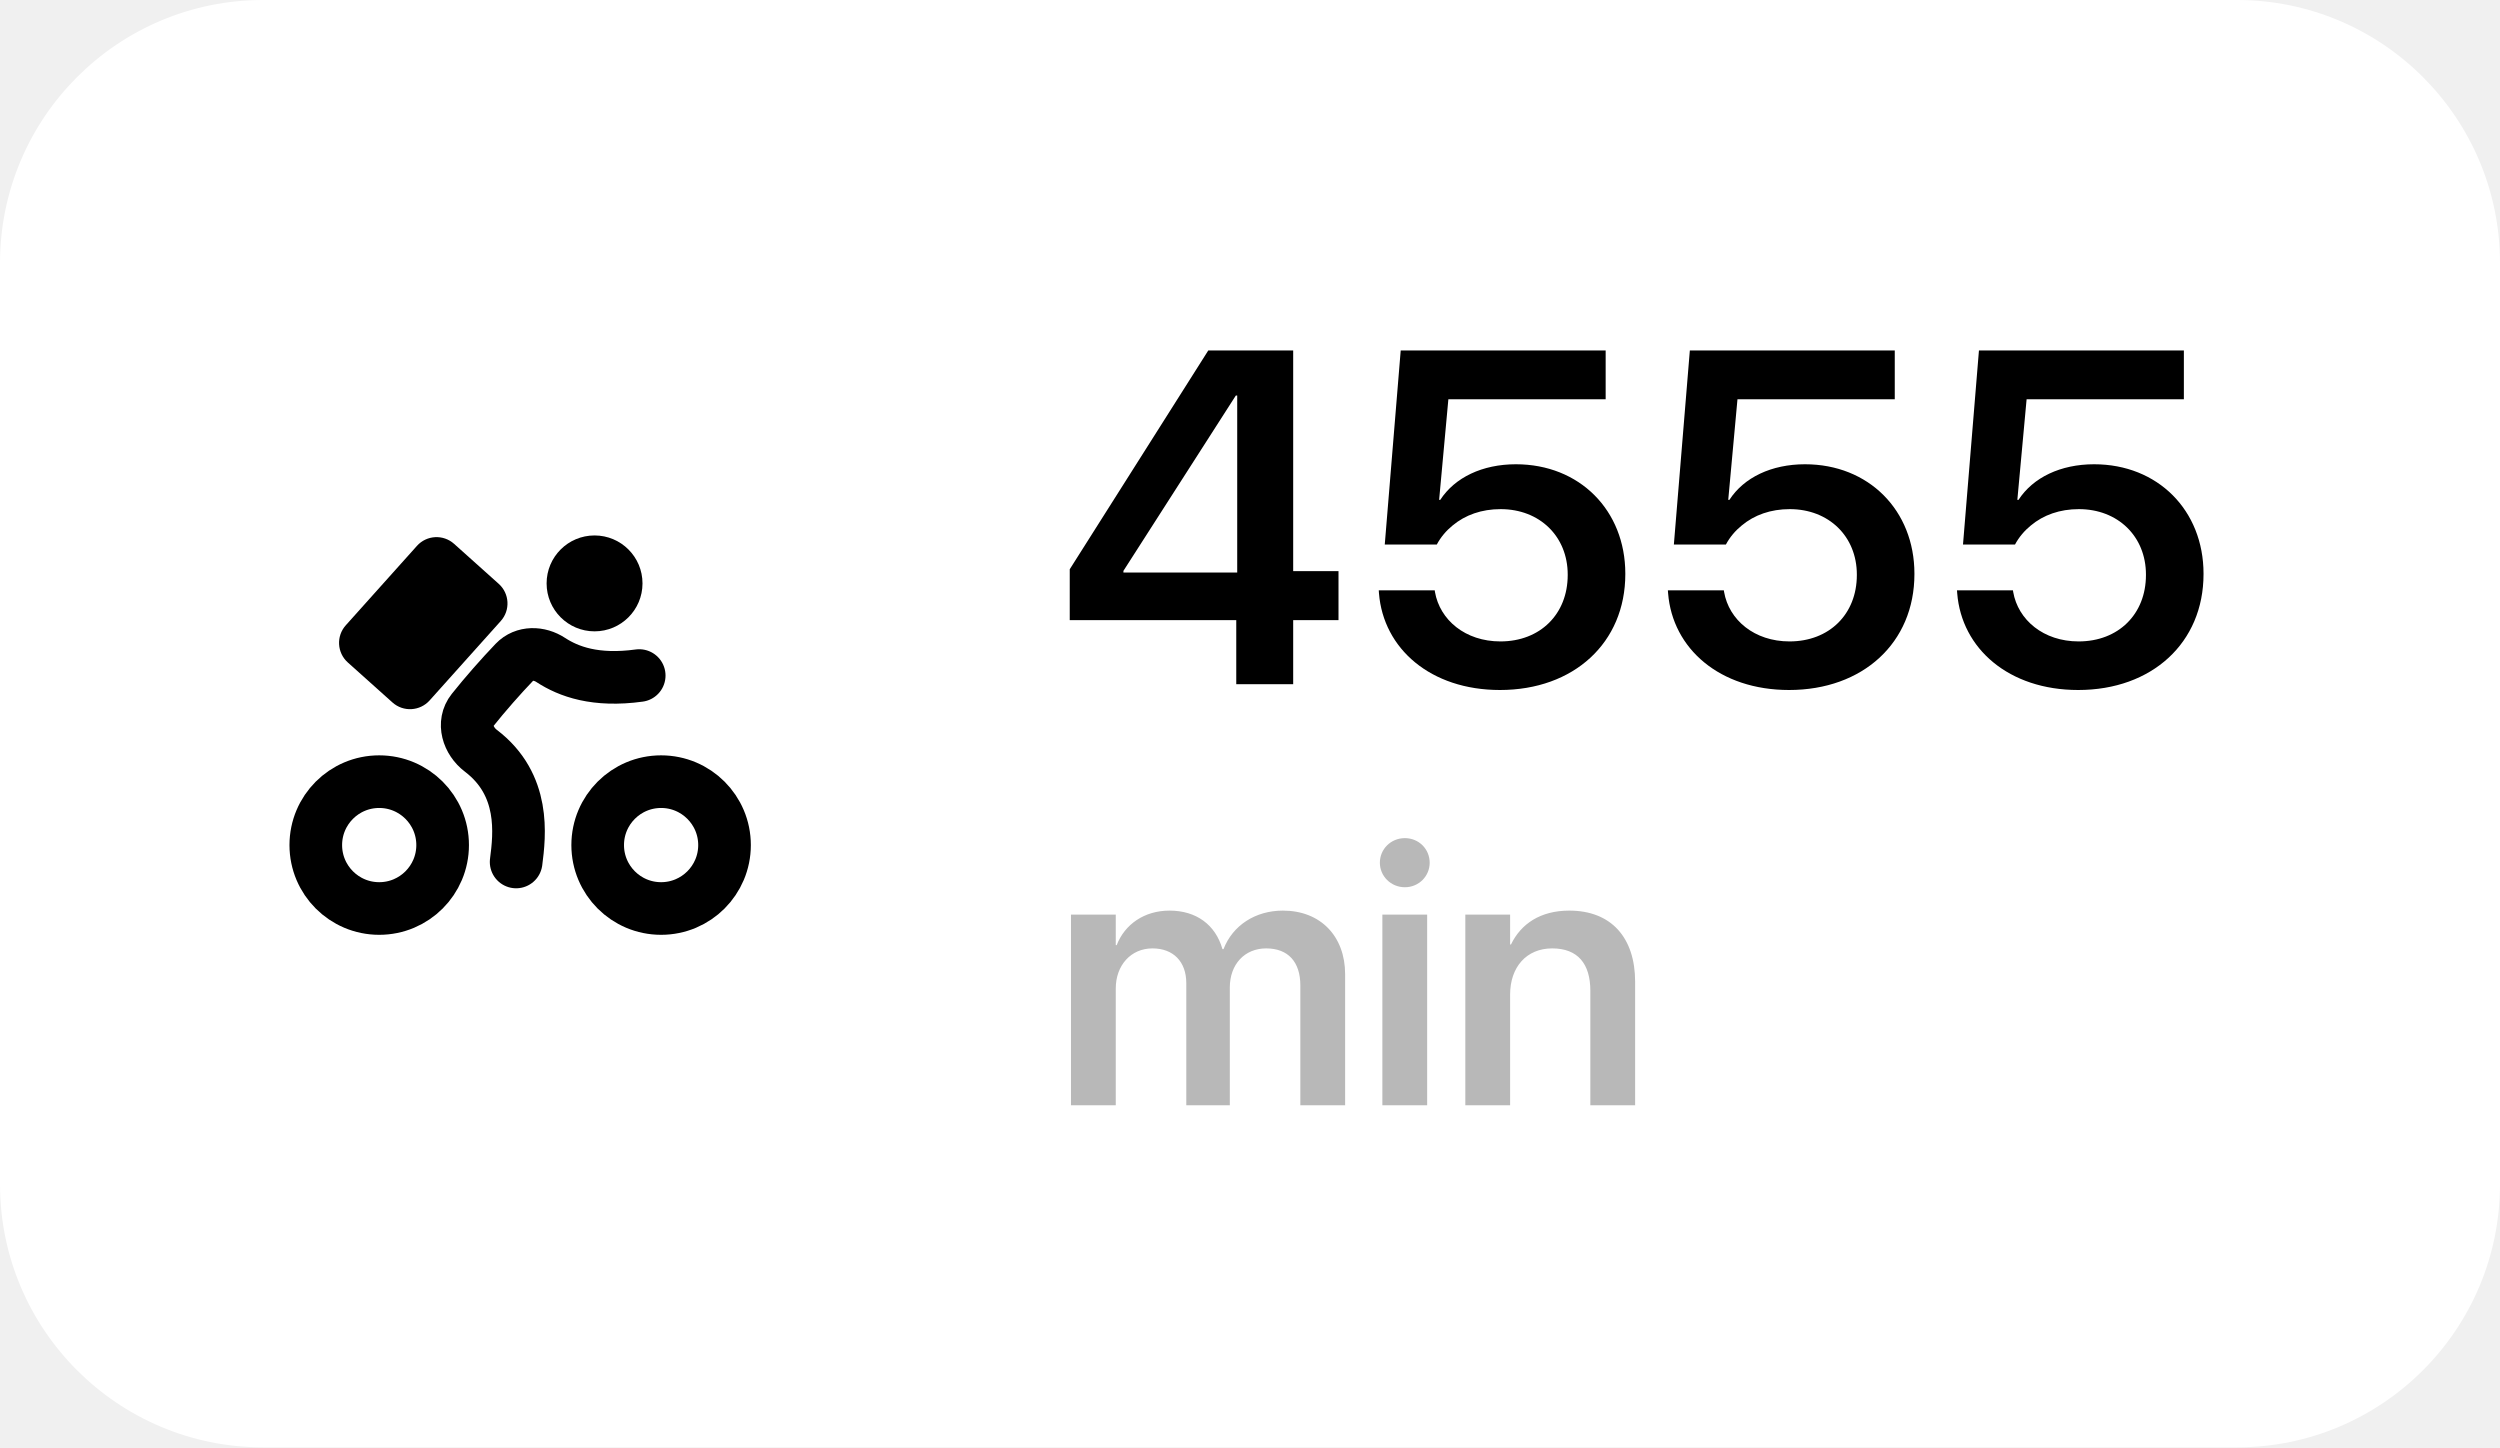
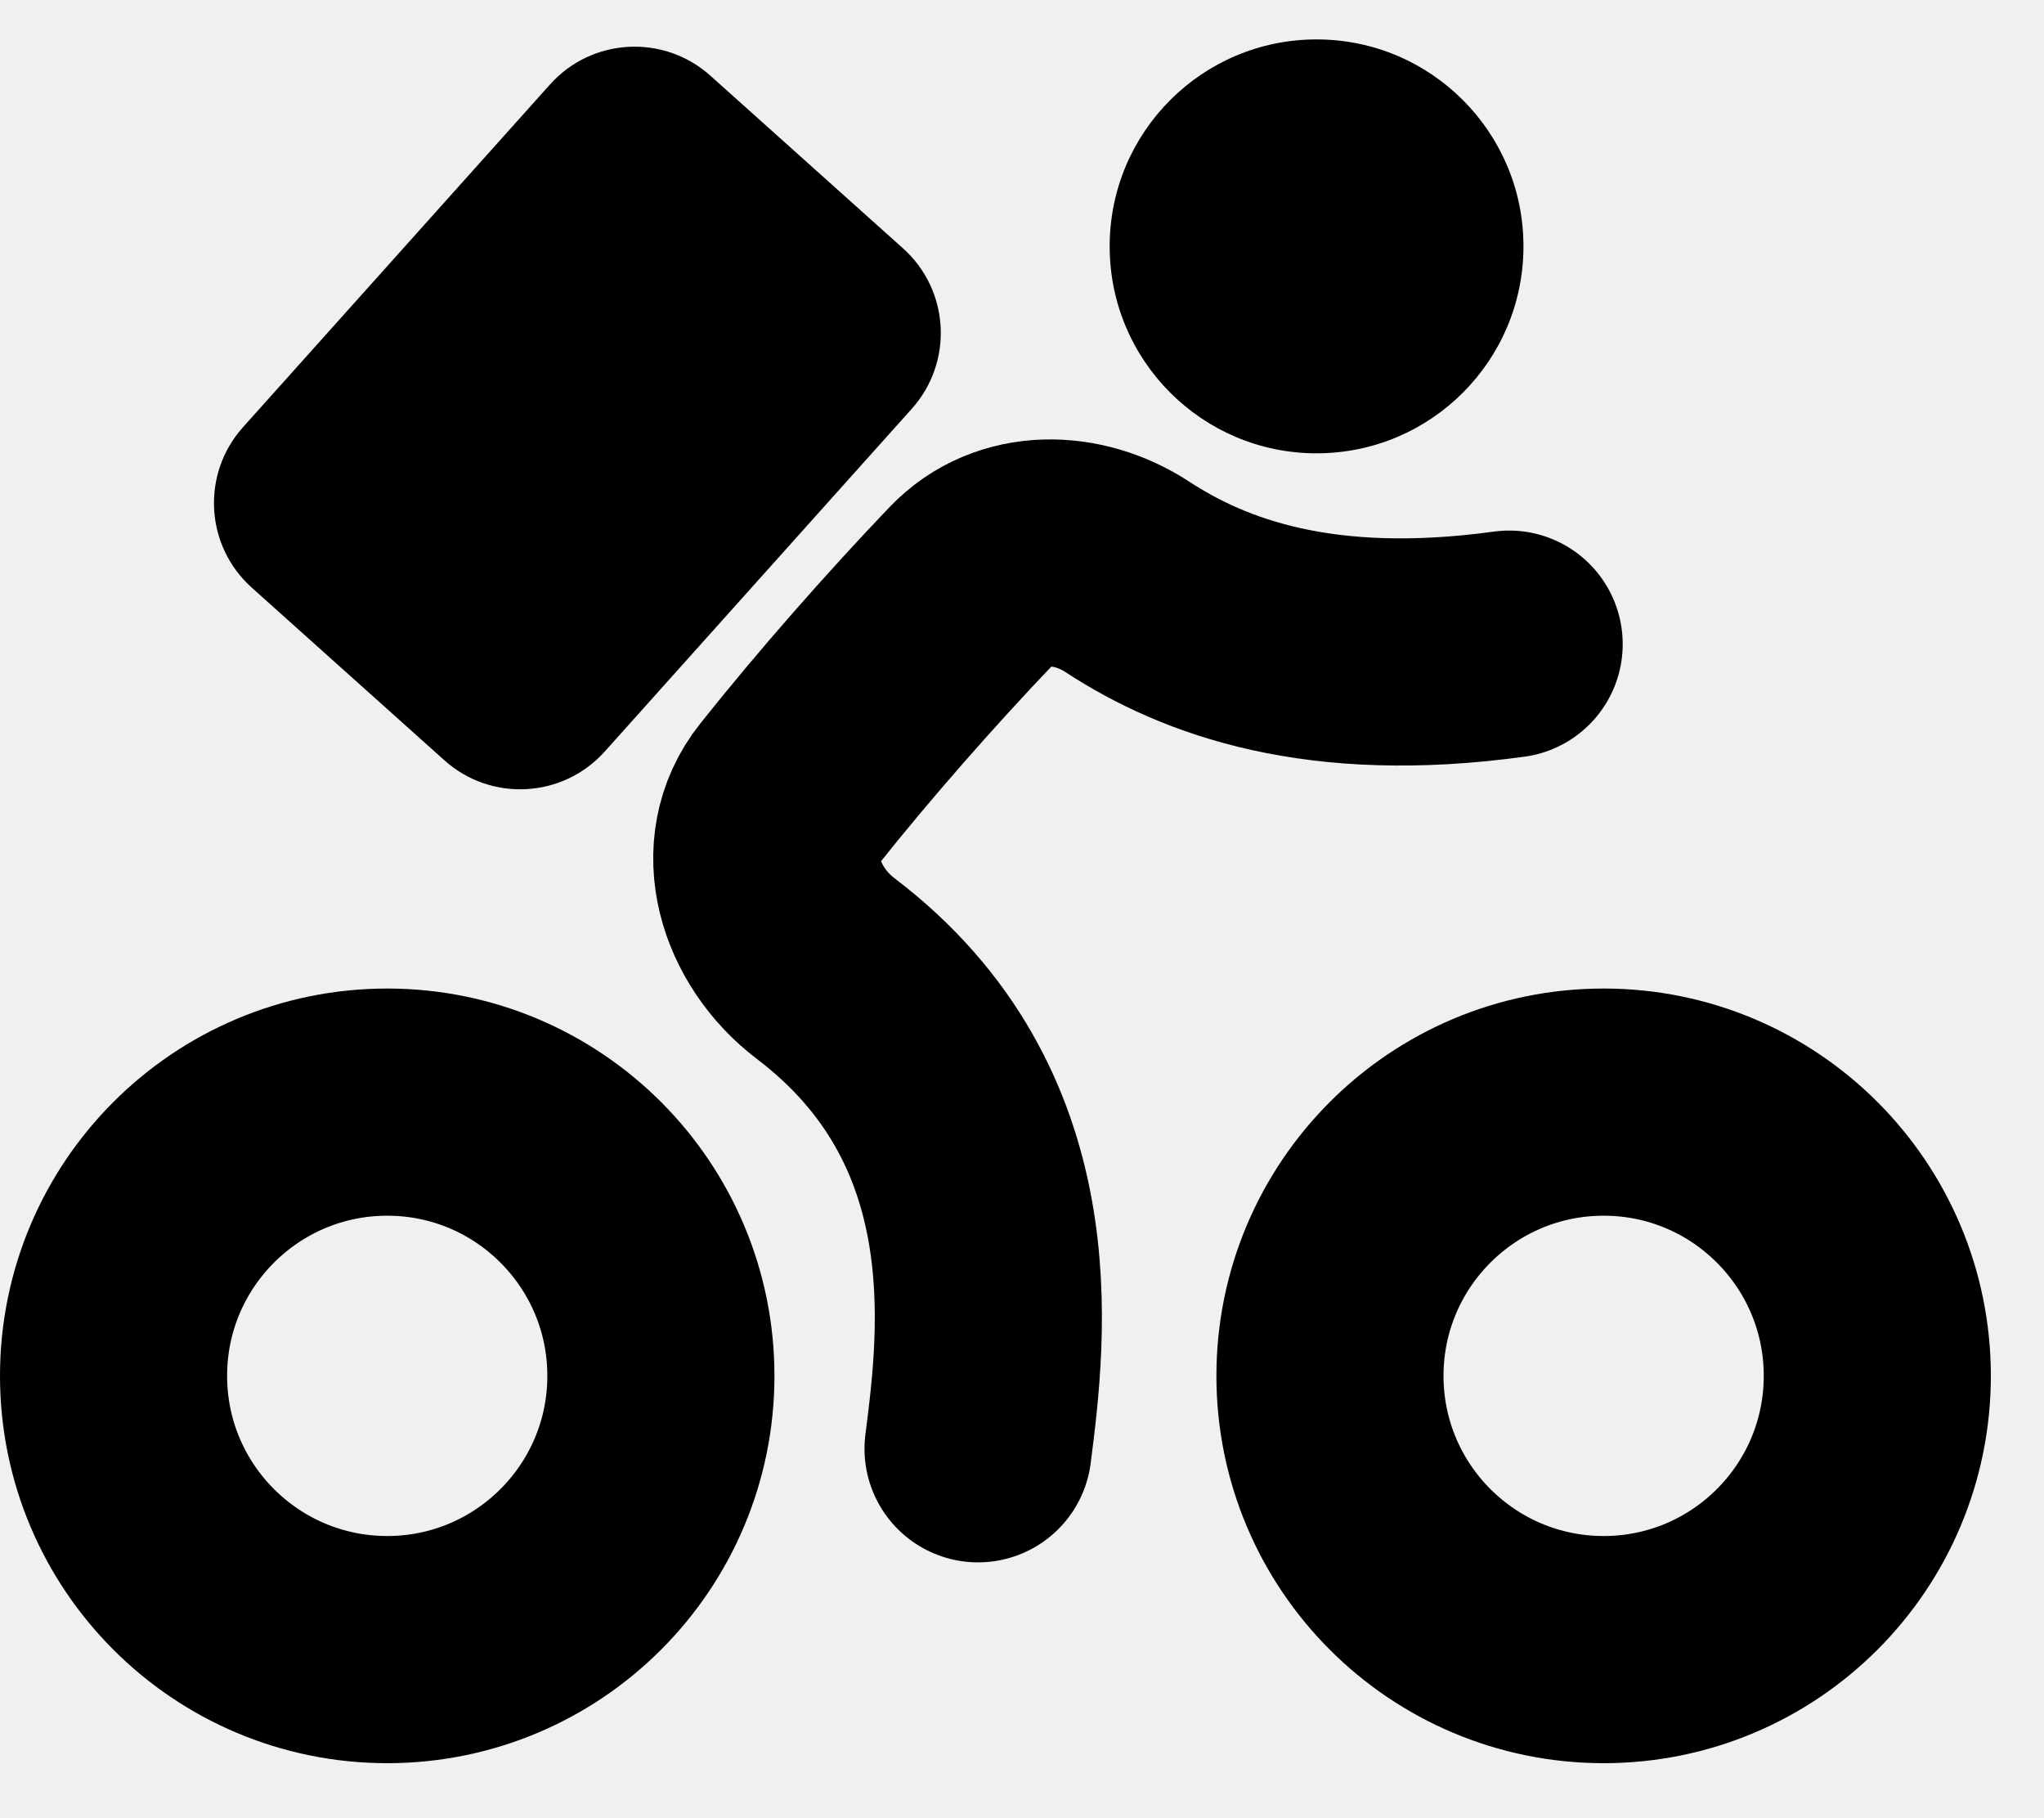
- <svg xmlns="http://www.w3.org/2000/svg" width="95" height="55" viewBox="0 0 95 55" fill="none">
-   <rect width="95" height="55" rx="10" fill="white" />
-   <rect x="12.472" y="24.506" width="6.052" height="4.278" rx="1" transform="rotate(-48.1384 12.4722 24.5059)" fill="black" />
-   <path d="M19.613 32.755C19.746 31.722 19.974 29.821 18.272 28.528C17.781 28.155 17.566 27.475 17.949 26.992C18.438 26.378 19.03 25.706 19.557 25.155C19.917 24.779 20.493 24.794 20.928 25.079C21.61 25.524 22.629 25.899 24.29 25.671" stroke="black" stroke-width="2" stroke-linecap="round" />
-   <circle cx="25.122" cy="32.113" r="2.41" stroke="black" stroke-width="2" />
-   <circle cx="14.41" cy="32.113" r="2.41" stroke="black" stroke-width="2" />
-   <circle cx="22.593" cy="22.169" r="1.822" fill="black" />
-   <path d="M46.978 26V23.565H40.65V21.632L45.915 13.317H49.141V21.702H50.863V23.565H49.141V26H46.978ZM42.69 21.755H47.014V15.031H46.961L42.69 21.693V21.755ZM56.998 26.22C54.361 26.22 52.568 24.646 52.401 22.546L52.393 22.432H54.52L54.528 22.493C54.713 23.557 55.68 24.374 57.016 24.374C58.527 24.374 59.573 23.337 59.573 21.852V21.834C59.573 20.384 58.51 19.347 57.024 19.347C56.304 19.347 55.68 19.566 55.196 19.971C54.959 20.164 54.748 20.41 54.599 20.691H52.621L53.227 13.317H61.015V15.172H55.038L54.687 18.995H54.73C55.284 18.143 56.33 17.642 57.605 17.642C60.022 17.642 61.762 19.391 61.762 21.799V21.816C61.762 24.427 59.802 26.22 56.998 26.22ZM67.984 26.22C65.348 26.22 63.555 24.646 63.388 22.546L63.379 22.432H65.506L65.515 22.493C65.699 23.557 66.666 24.374 68.002 24.374C69.514 24.374 70.56 23.337 70.56 21.852V21.834C70.56 20.384 69.496 19.347 68.011 19.347C67.29 19.347 66.666 19.566 66.183 19.971C65.945 20.164 65.734 20.41 65.585 20.691H63.607L64.214 13.317H72.001V15.172H66.024L65.673 18.995H65.717C66.27 18.143 67.316 17.642 68.591 17.642C71.008 17.642 72.748 19.391 72.748 21.799V21.816C72.748 24.427 70.788 26.22 67.984 26.22ZM78.971 26.22C76.334 26.22 74.541 24.646 74.374 22.546L74.365 22.432H76.492L76.501 22.493C76.686 23.557 77.652 24.374 78.988 24.374C80.5 24.374 81.546 23.337 81.546 21.852V21.834C81.546 20.384 80.482 19.347 78.997 19.347C78.276 19.347 77.652 19.566 77.169 19.971C76.932 20.164 76.721 20.41 76.571 20.691H74.594L75.2 13.317H82.987V15.172H77.011L76.659 18.995H76.703C77.257 18.143 78.303 17.642 79.577 17.642C81.994 17.642 83.734 19.391 83.734 21.799V21.816C83.734 24.427 81.774 26.22 78.971 26.22Z" fill="black" />
-   <path d="M40.697 42V34.754H42.399V35.916H42.434C42.741 35.123 43.486 34.603 44.443 34.603C45.455 34.603 46.187 35.137 46.453 36.066H46.494C46.843 35.164 47.704 34.603 48.75 34.603C50.179 34.603 51.115 35.574 51.115 37.023V42H49.413V37.447C49.413 36.552 48.948 36.039 48.114 36.039C47.294 36.039 46.733 36.648 46.733 37.523V42H45.079V37.358C45.079 36.545 44.587 36.039 43.794 36.039C42.974 36.039 42.399 36.682 42.399 37.563V42H40.697ZM53.385 33.715C52.852 33.715 52.435 33.291 52.435 32.785C52.435 32.266 52.852 31.849 53.385 31.849C53.918 31.849 54.328 32.266 54.328 32.785C54.328 33.291 53.918 33.715 53.385 33.715ZM52.53 42V34.754H54.232V42H52.53ZM55.682 42V34.754H57.384V35.889H57.418C57.794 35.109 58.532 34.603 59.633 34.603C61.226 34.603 62.135 35.629 62.135 37.31V42H60.433V37.652C60.433 36.62 59.954 36.039 58.983 36.039C58.006 36.039 57.384 36.75 57.384 37.796V42H55.682Z" fill="#B8B8B8" />
+ <svg xmlns="http://www.w3.org/2000/svg" width="18" height="16" viewBox="0 0 18 16" fill="none">
+   <rect x="1.472" y="4.506" width="6.052" height="4.278" rx="1" transform="rotate(-48.1384 1.47229 4.50586)" fill="black" />
+   <path d="M8.613 12.755C8.746 11.722 8.974 9.821 7.272 8.528C6.781 8.155 6.565 7.475 6.949 6.993C7.438 6.378 8.03 5.706 8.557 5.155C8.917 4.779 9.493 4.794 9.928 5.079C10.61 5.524 11.629 5.899 13.29 5.671" stroke="black" stroke-width="2" stroke-linecap="round" />
+   <circle cx="14.122" cy="12.113" r="2.41" stroke="black" stroke-width="2" />
+   <circle cx="3.41" cy="12.113" r="2.41" stroke="black" stroke-width="2" />
+   <circle cx="11.594" cy="2.169" r="1.822" fill="black" />
</svg>
